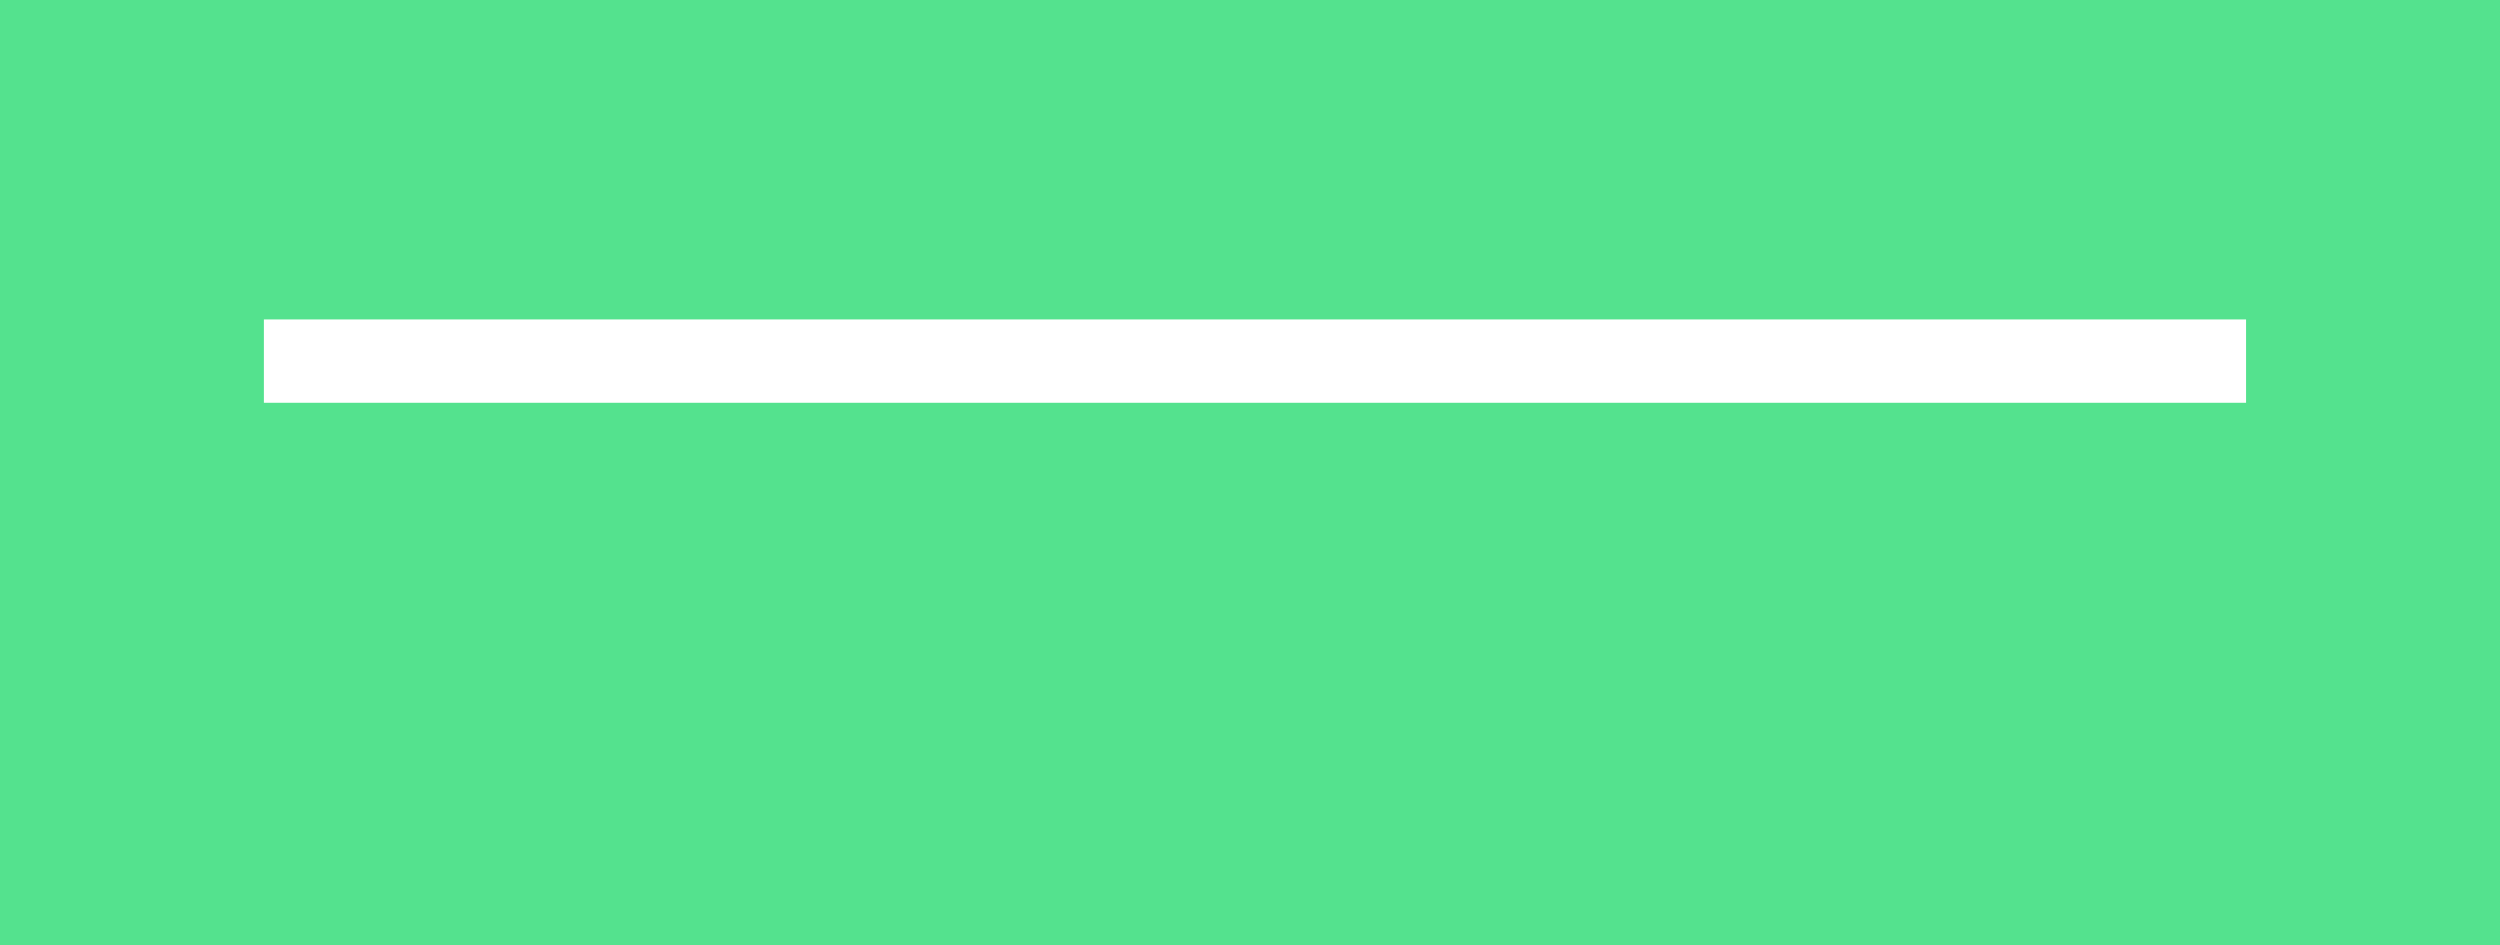
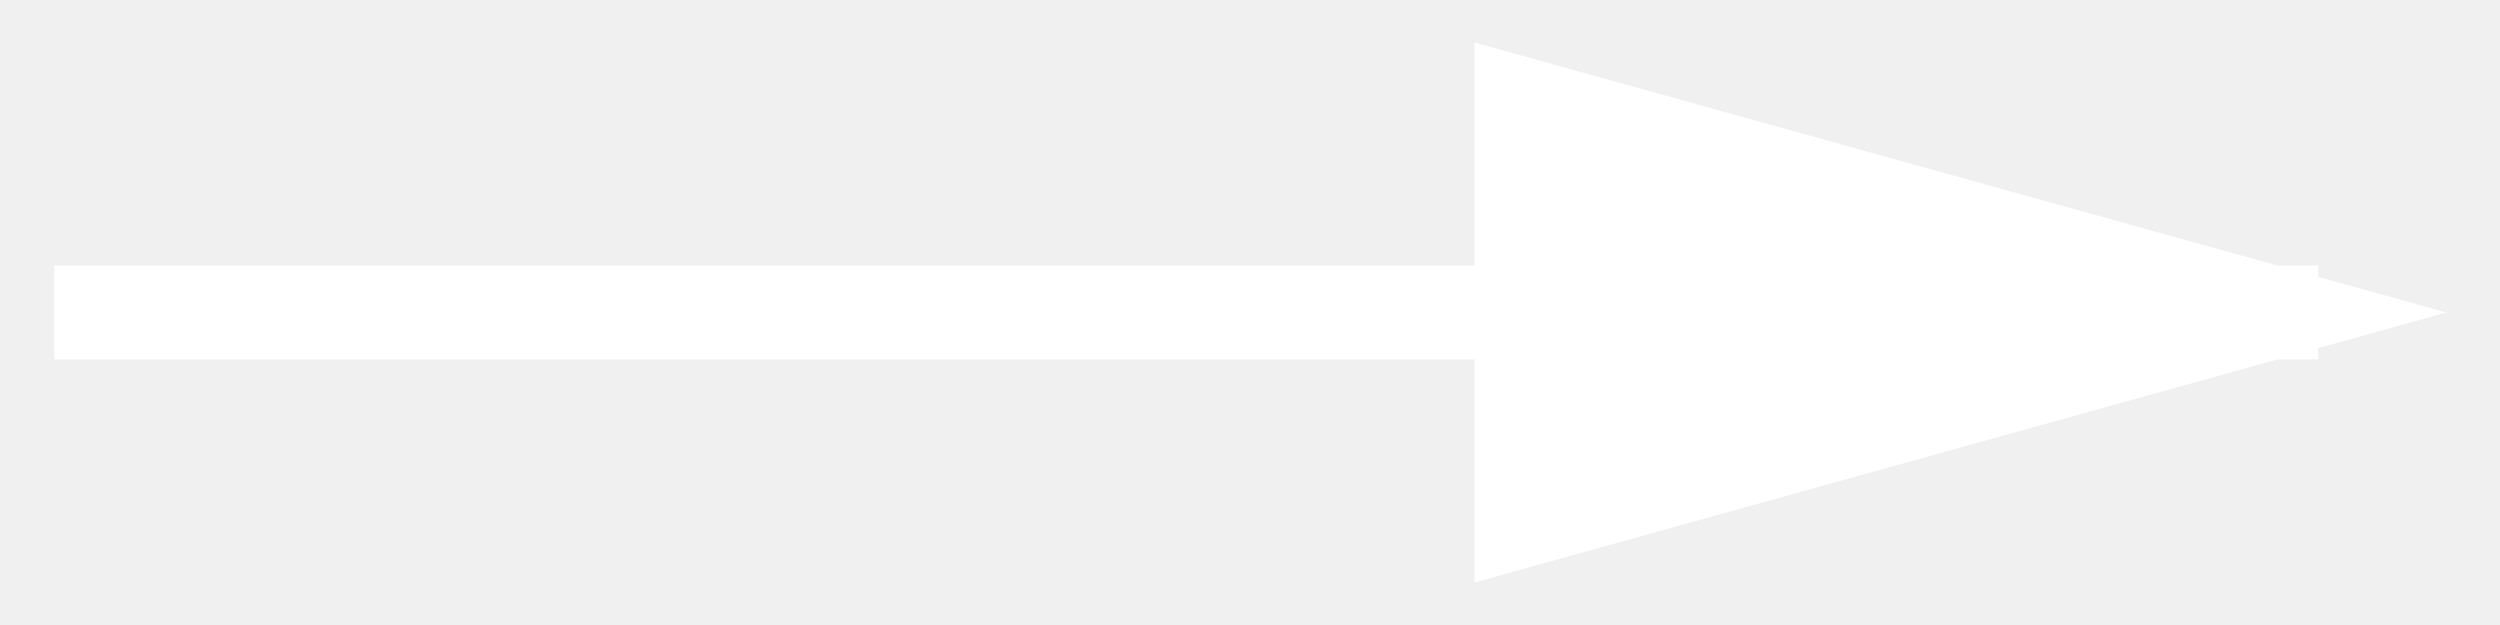
- <svg xmlns="http://www.w3.org/2000/svg" xmlns:xlink="http://www.w3.org/1999/xlink" width="45px" height="17px" viewBox="0 0 45 17" version="1.1">
-   <defs>
-     <path d="M414.5,3935.5 L448.679,3935.5" id="path-1" />
-     <filter x="-22.1%" y="-191.7%" width="144.3%" height="616.7%" filterUnits="objectBoundingBox" id="filter-2">
-       <feMorphology radius="0.75" operator="dilate" in="SourceAlpha" result="shadowSpreadOuter1" />
-       <feOffset dx="0" dy="2" in="shadowSpreadOuter1" result="shadowOffsetOuter1" />
-       <feGaussianBlur stdDeviation="2" in="shadowOffsetOuter1" result="shadowBlurOuter1" />
-       <feComposite in="shadowBlurOuter1" in2="SourceAlpha" operator="out" result="shadowBlurOuter1" />
-       <feColorMatrix values="0 0 0 0 0   0 0 0 0 0   0 0 0 0 0  0 0 0 0.5 0" type="matrix" in="shadowBlurOuter1" />
-     </filter>
-   </defs>
-   <g id="landing-desktop" stroke="none" stroke-width="1" fill="none" fill-rule="evenodd">
-     <g id="Основной-лендинг" transform="translate(-409, -3929)">
-       <rect id="Rectangle-Copy-2" fill="#FFFFFF" x="0" y="3325" width="1440" height="826" />
-       <rect id="Rectangle-Copy-8" fill="#54E28E" x="282" y="3909" width="186" height="53" />
-       <g id="Line-Copy" stroke-linecap="square">
-         <use fill="black" fill-opacity="1" filter="url(#filter-2)" xlink:href="#path-1" />
-         <use stroke="#FFFFFF" stroke-width="1.5" fill="#FFFFFF" fill-rule="evenodd" xlink:href="#path-1" />
-       </g>
-       <path id="Line-Copy-decoration-1" d="M448.679,3935.5 L437.879,3932.5 L437.879,3938.5 L448.679,3935.5 Z" stroke-linecap="square" />
+ <svg xmlns="http://www.w3.org/2000/svg" width="36px" height="9px" viewBox="0 0 36 9" version="1.1">
+   <defs />
+   <g id="landing-desktop" stroke="none" stroke-width="1" fill="none" fill-rule="evenodd" stroke-linecap="square">
+     <g id="Основной-лендинг" transform="translate(-394, -2132)" fill="#FFFFFF" stroke="#FFFFFF" stroke-width="1.35">
+       <path d="M395.457,2136.5 L426.707,2136.5" id="Line" />
+       <path id="Line-decoration-1" d="M426.707,2136.5 L415.907,2133.5 L415.907,2139.5 L426.707,2136.5 Z" />
    </g>
  </g>
</svg>
